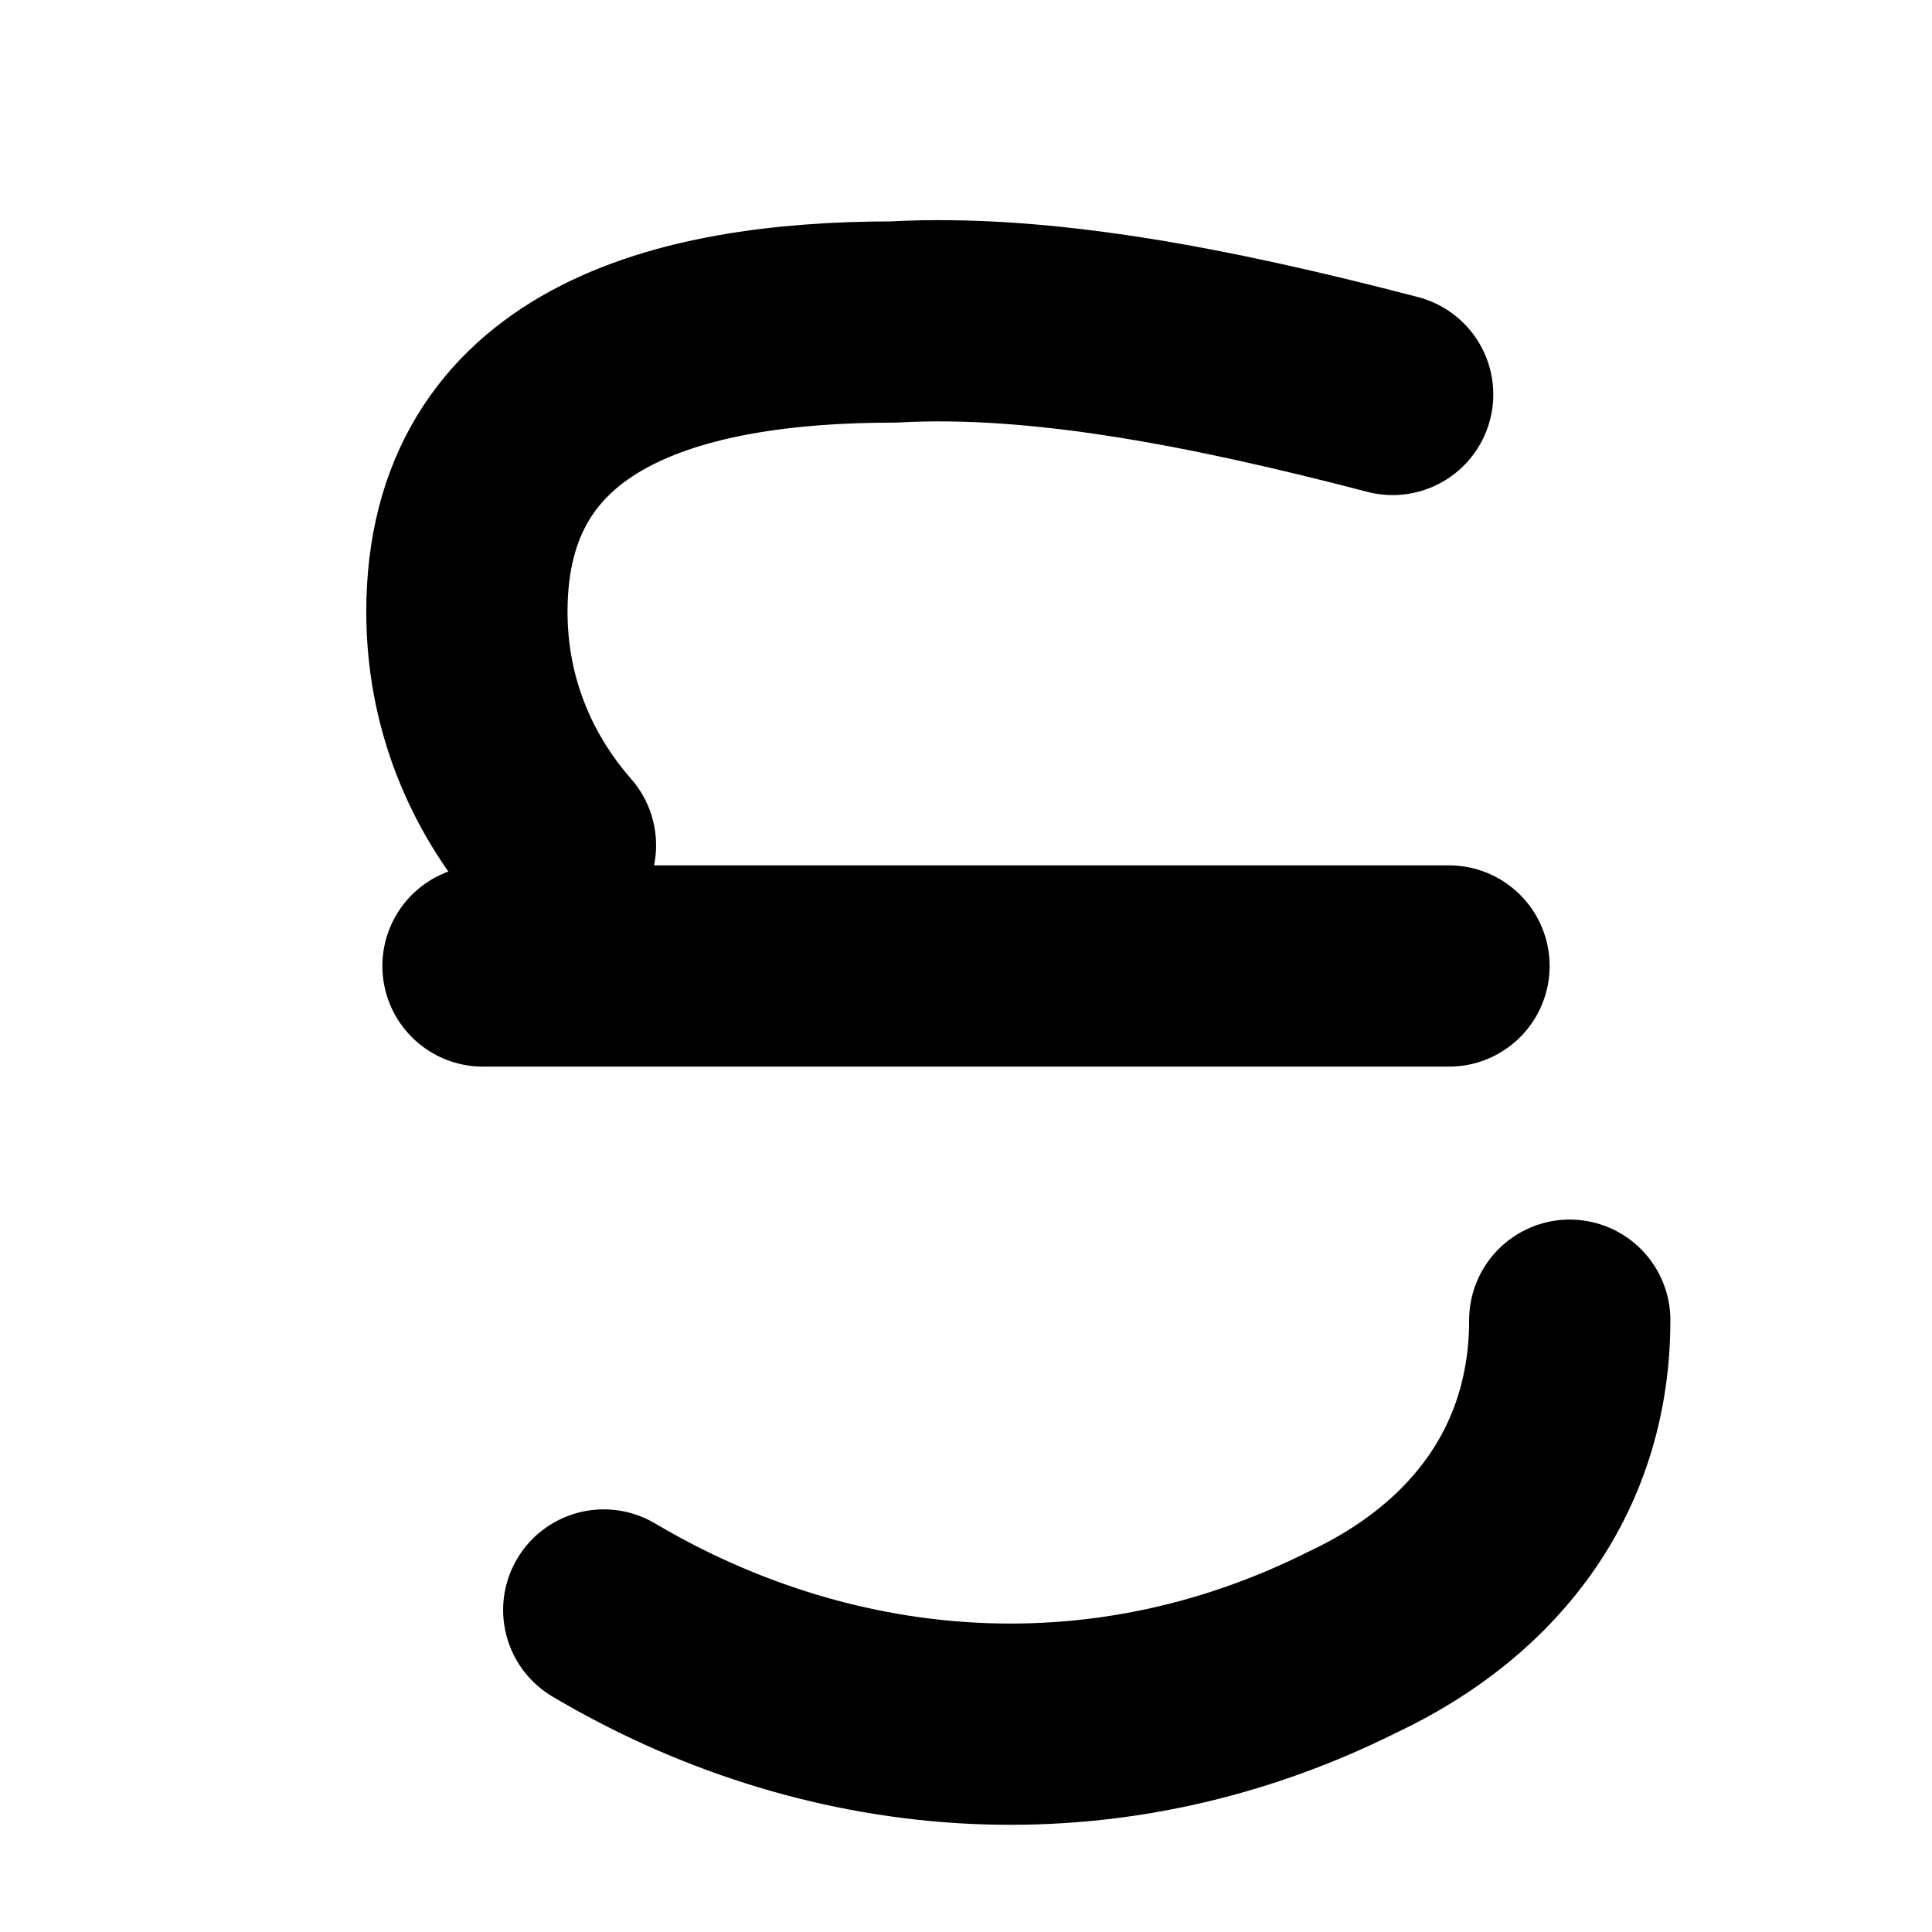
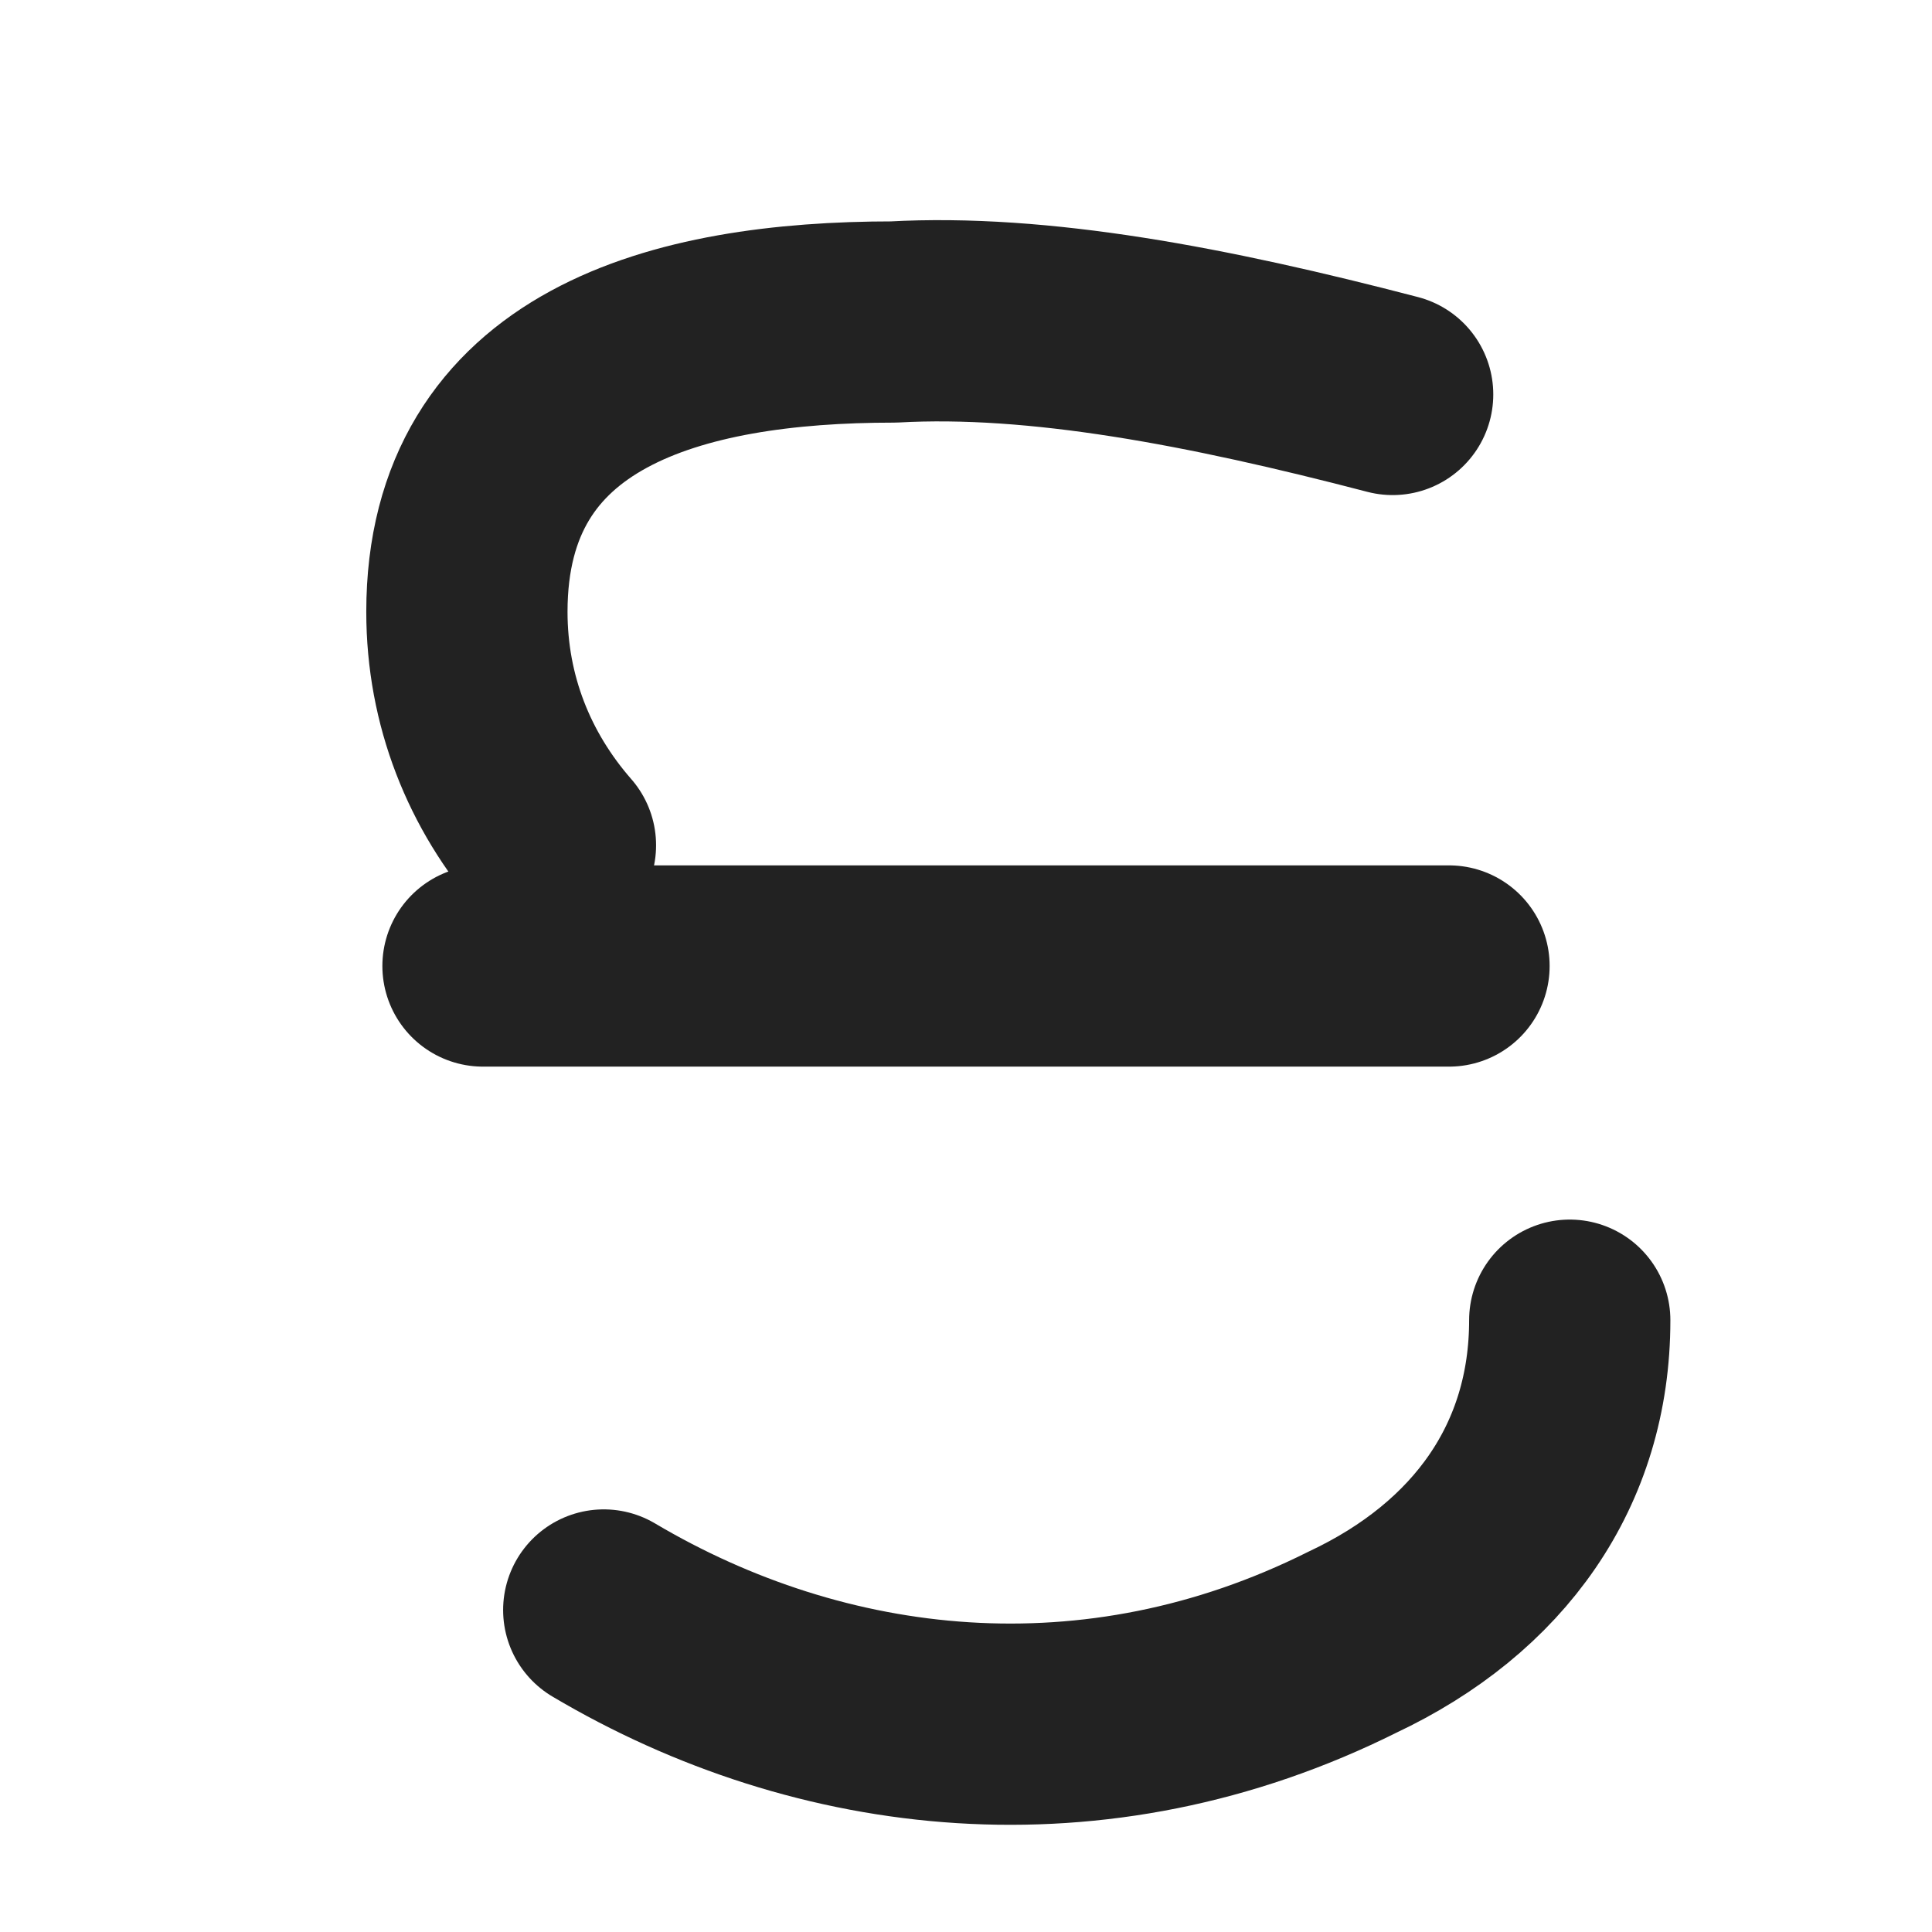
- <svg xmlns="http://www.w3.org/2000/svg" viewBox="0 0 24 24" fill="none" stroke="currentColor" stroke-width="2.5" stroke-linecap="round" stroke-linejoin="round">
+ <svg xmlns="http://www.w3.org/2000/svg" viewBox="0 0 24 24" fill="none" stroke="#222" stroke-width="2.5" stroke-linecap="round" stroke-linejoin="round">
  <path d="M17.3 4.9c-2.3-.6-4.4-1-6.2-.9-2.7 0-5.3.7-5.3 3.6 0 1.1.4 2.1 1.1 2.9" />
  <path d="M6 12h12" />
  <path d="M7.5 20c2.7 1.6 6.1 2 9.3.4 1.7-.8 2.7-2.2 2.7-4" />
</svg>
